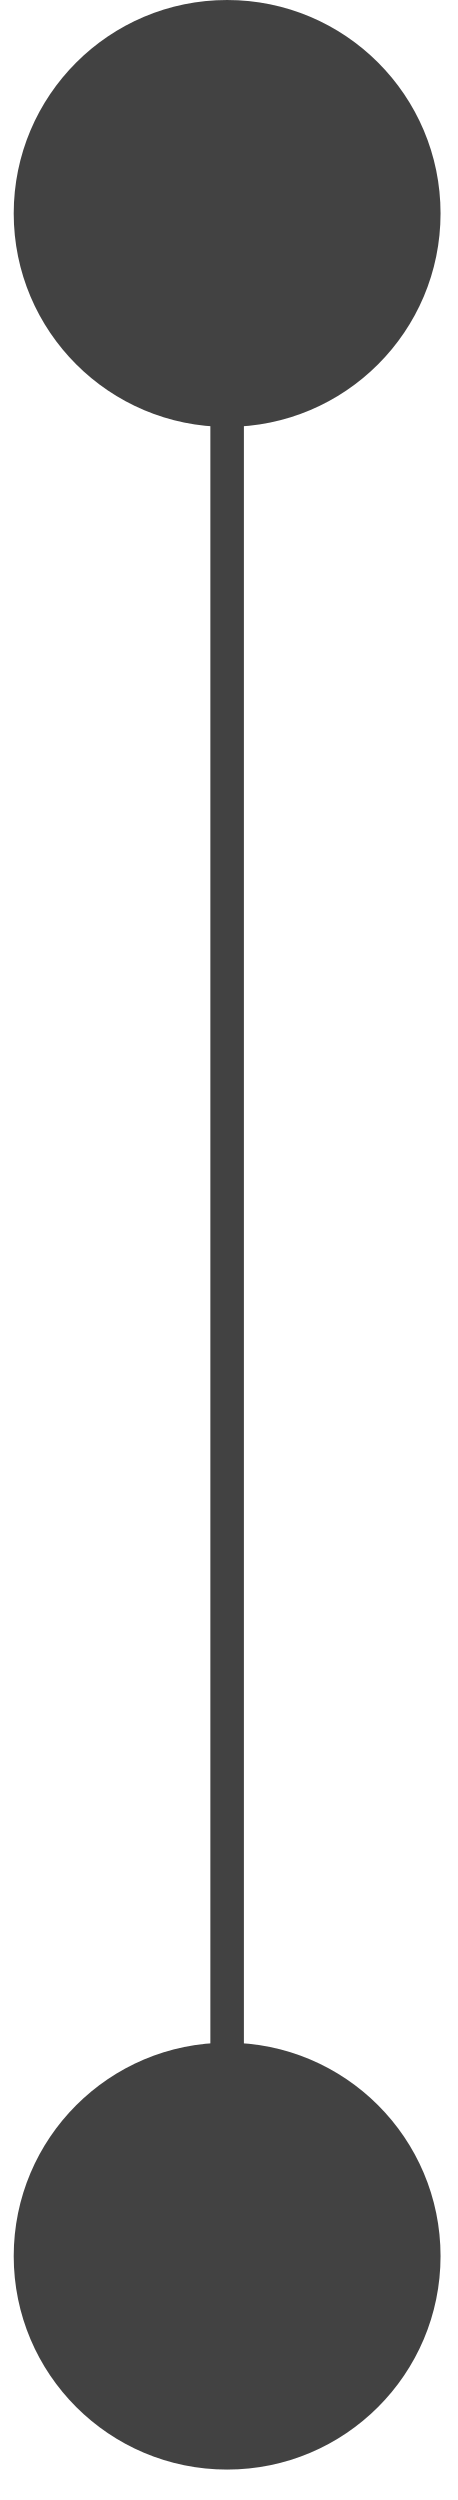
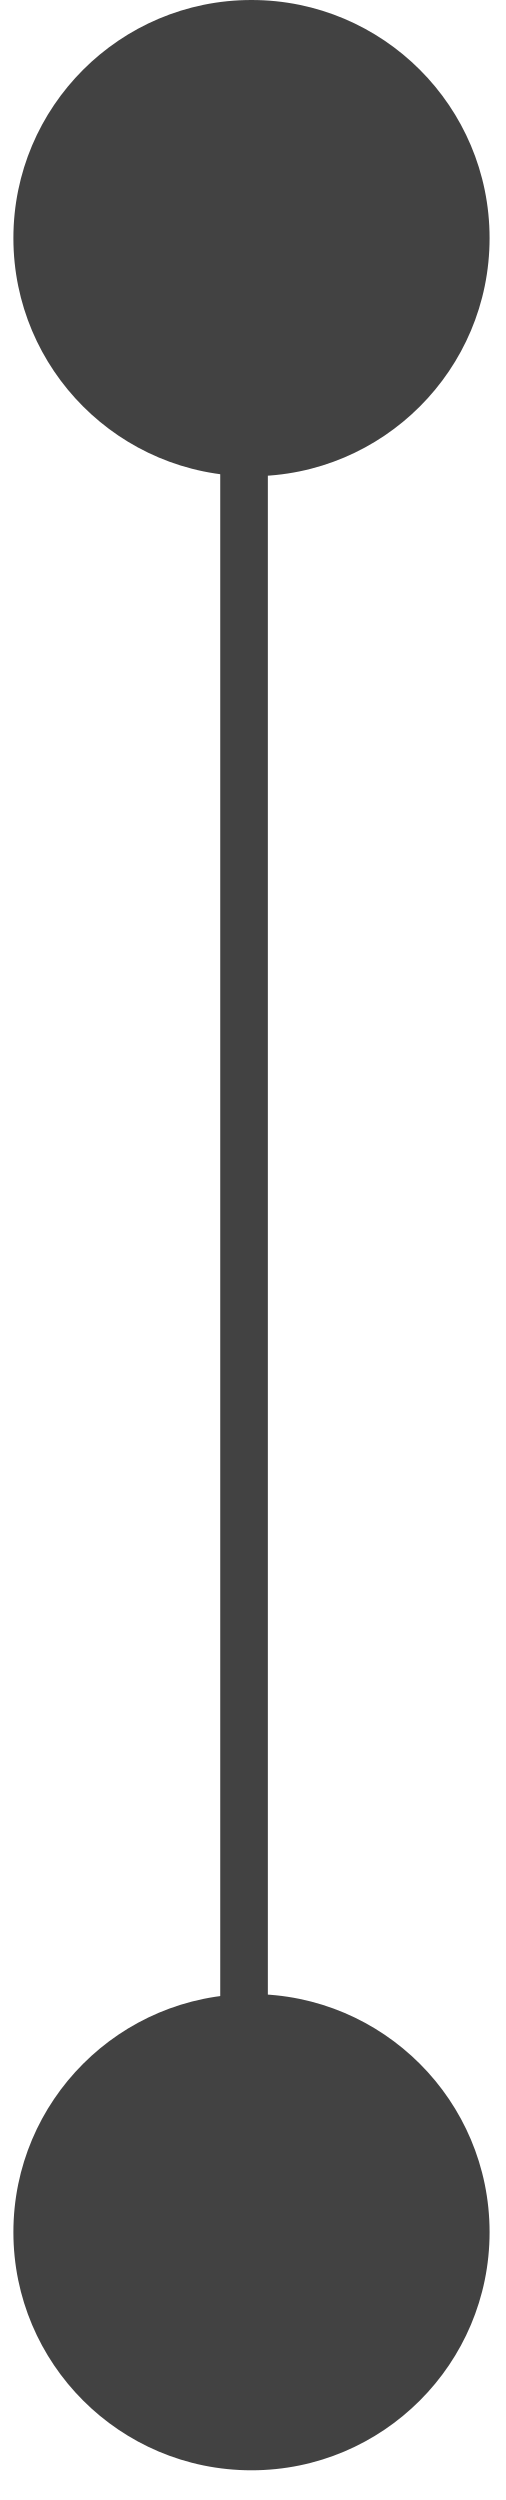
- <svg xmlns="http://www.w3.org/2000/svg" width="15" height="82" viewBox="0 0 15 82" fill="none">
-   <ellipse cx="7.45" cy="74.001" rx="7" ry="7.001" fill="#424242" />
-   <ellipse cx="7.45" cy="7.001" rx="7" ry="7.001" fill="#424242" />
-   <line x1="7.45" y1="73" x2="7.45" y2="6" stroke="#424242" stroke-width="1.1" />
+ <svg xmlns="http://www.w3.org/2000/svg" width="17" height="84" viewBox="0 0 17 84" fill="none">
+   <ellipse cx="8.45" cy="75.001" rx="8" ry="8.001" fill="#424242" />
+   <ellipse cx="8.45" cy="8.001" rx="8" ry="8.001" fill="#424242" />
+   <line x1="8.2" y1="73" x2="8.2" y2="6" stroke="#424242" stroke-width="1.6" />
</svg>
